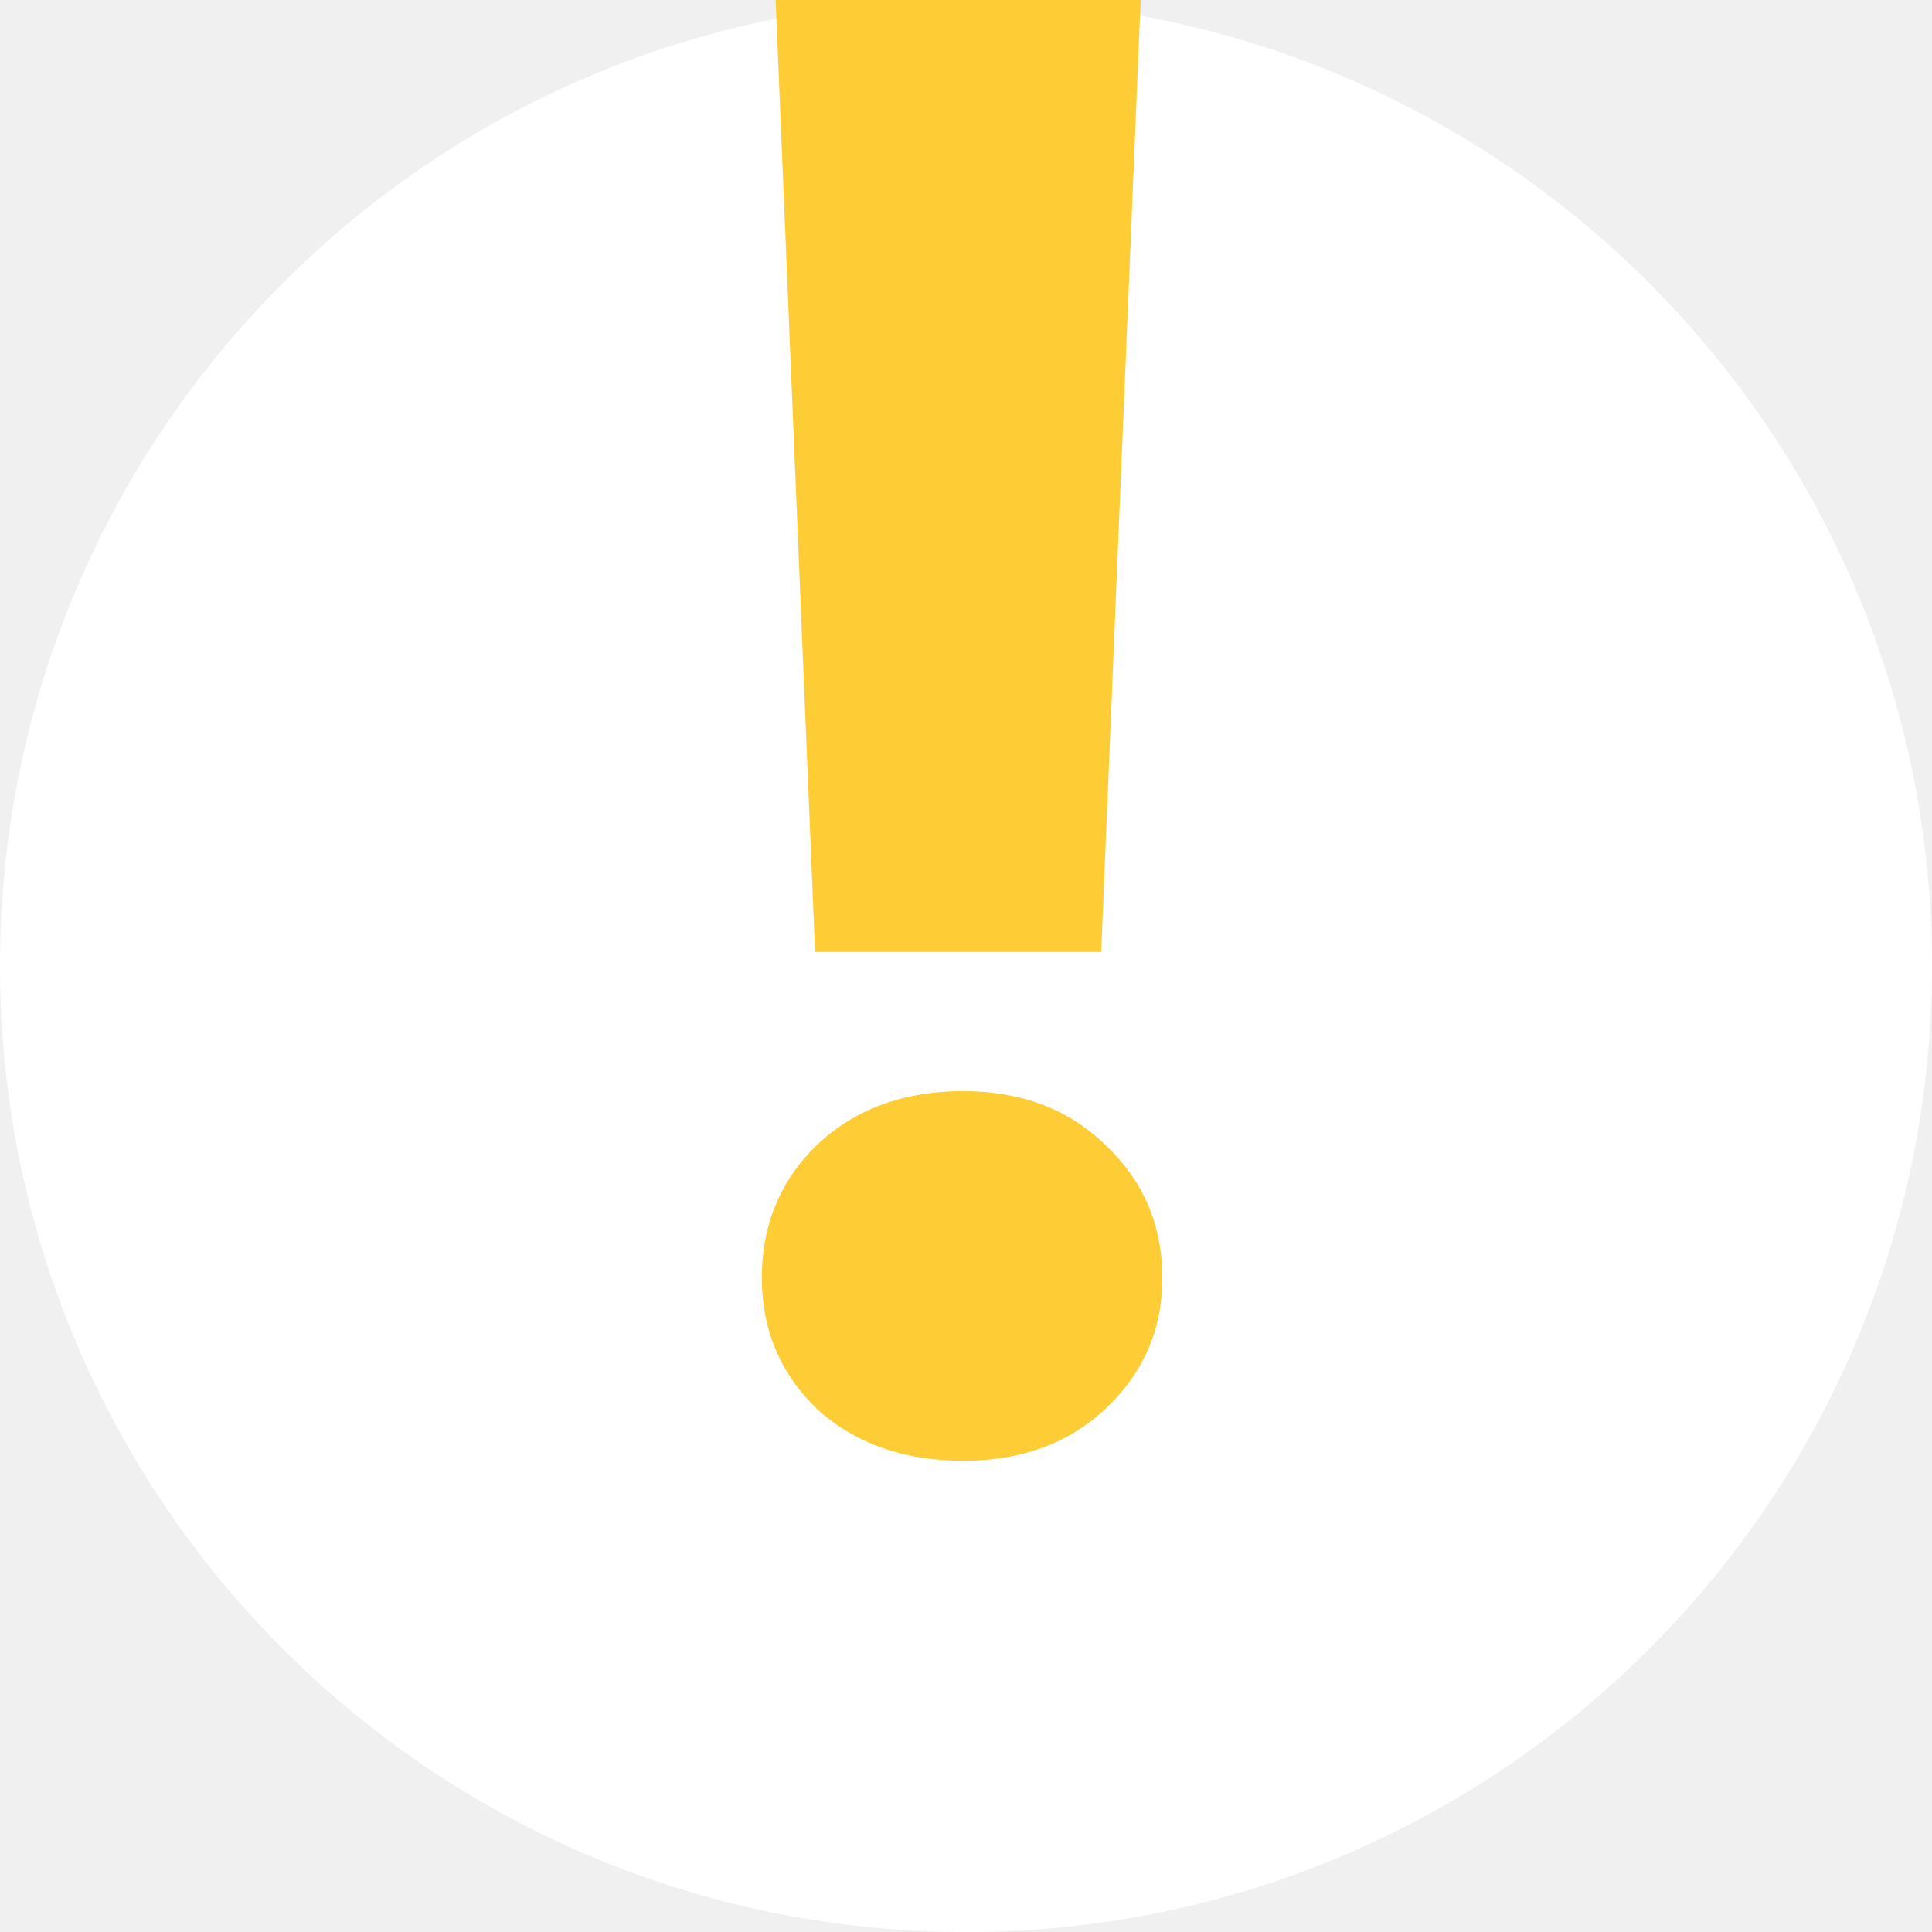
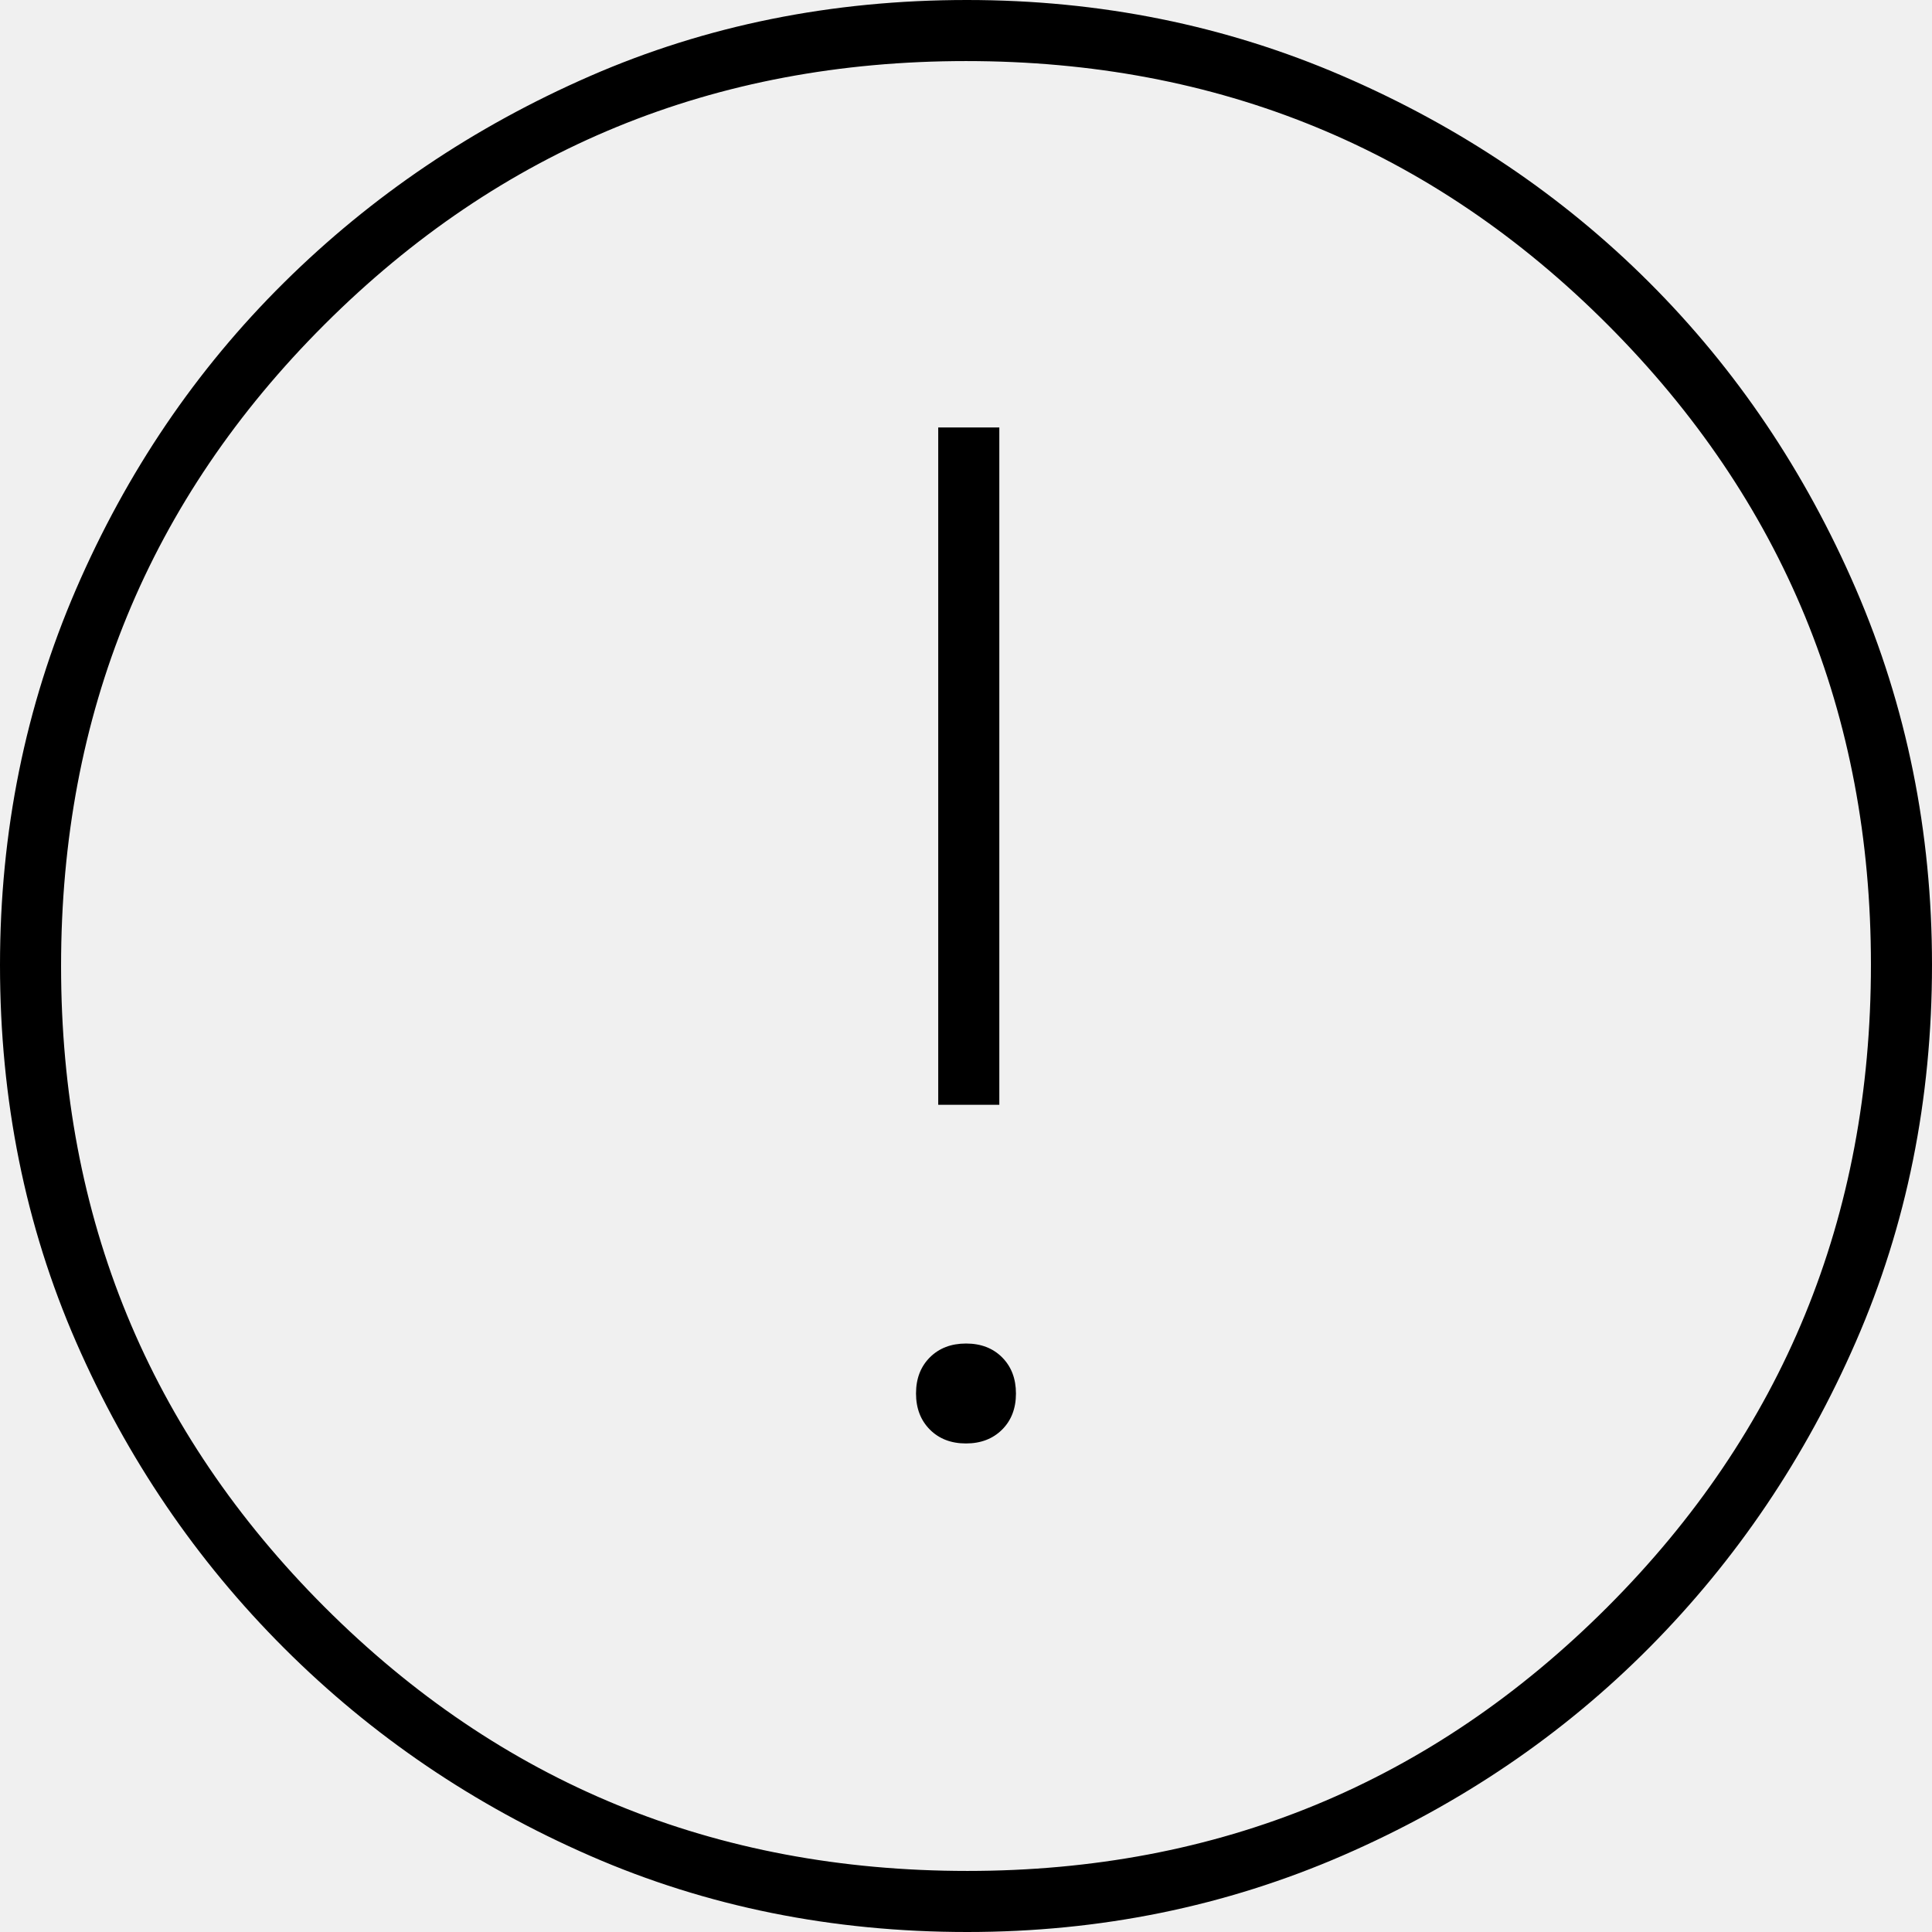
- <svg xmlns="http://www.w3.org/2000/svg" width="180" height="180" viewBox="0 0 180 180" fill="none">
-   <circle cx="90" cy="90" r="90" fill="white" />
-   <path d="M106.271 0L102.594 88.695H75.939L72.262 0H106.271ZM89.726 136.098C84.211 136.098 79.677 134.493 76.123 131.283C72.691 127.95 70.976 123.877 70.976 119.062C70.976 114.124 72.691 109.989 76.123 106.656C79.677 103.323 84.211 101.657 89.726 101.657C95.118 101.657 99.53 103.323 102.962 106.656C106.516 109.989 108.293 114.124 108.293 119.062C108.293 123.877 106.516 127.95 102.962 131.283C99.53 134.493 95.118 136.098 89.726 136.098Z" fill="#FECD36" />
+ <svg xmlns="http://www.w3.org/2000/svg" width="69" height="69" viewBox="0 0 69 69" fill="none">
+   <path fill="currentColor" d="M35.789 51.058C36.119 50.729 36.284 50.299 36.284 49.769C36.284 49.239 36.12 48.809 35.791 48.478C35.462 48.148 35.032 47.983 34.502 47.983C33.972 47.983 33.542 48.147 33.211 48.476C32.881 48.806 32.715 49.235 32.715 49.765C32.715 50.295 32.88 50.725 33.209 51.056C33.538 51.386 33.968 51.552 34.498 51.552C35.028 51.552 35.458 51.387 35.789 51.058ZM33.508 39.457H35.69V15.267H33.508V39.457ZM34.544 69C29.725 69 25.239 68.095 21.088 66.284C16.935 64.474 13.289 62.001 10.149 58.864C7.008 55.727 4.532 52.083 2.719 47.932C0.906 43.78 0 39.292 0 34.467C0 29.709 0.905 25.235 2.715 21.045C4.526 16.855 6.999 13.206 10.136 10.099C13.273 6.992 16.916 4.532 21.068 2.719C25.22 0.906 29.708 0 34.533 0C39.291 0 43.765 0.905 47.955 2.715C52.145 4.526 55.794 6.983 58.901 10.086C62.008 13.19 64.468 16.839 66.281 21.034C68.093 25.23 69 29.704 69 34.456C69 39.275 68.095 43.76 66.284 47.912C64.474 52.065 62.017 55.705 58.914 58.833C55.81 61.961 52.161 64.438 47.966 66.263C43.77 68.087 39.296 69 34.544 69ZM34.55 66.819C43.505 66.819 51.122 63.679 57.401 57.401C63.679 51.122 66.819 43.472 66.819 34.45C66.819 25.495 63.686 17.878 57.419 11.599C51.153 5.32 43.514 2.181 34.5 2.181C25.511 2.181 17.878 5.314 11.599 11.58C5.32 17.846 2.181 25.486 2.181 34.5C2.181 43.488 5.32 51.122 11.599 57.401C17.878 63.679 25.528 66.819 34.55 66.819Z" />
</svg>
